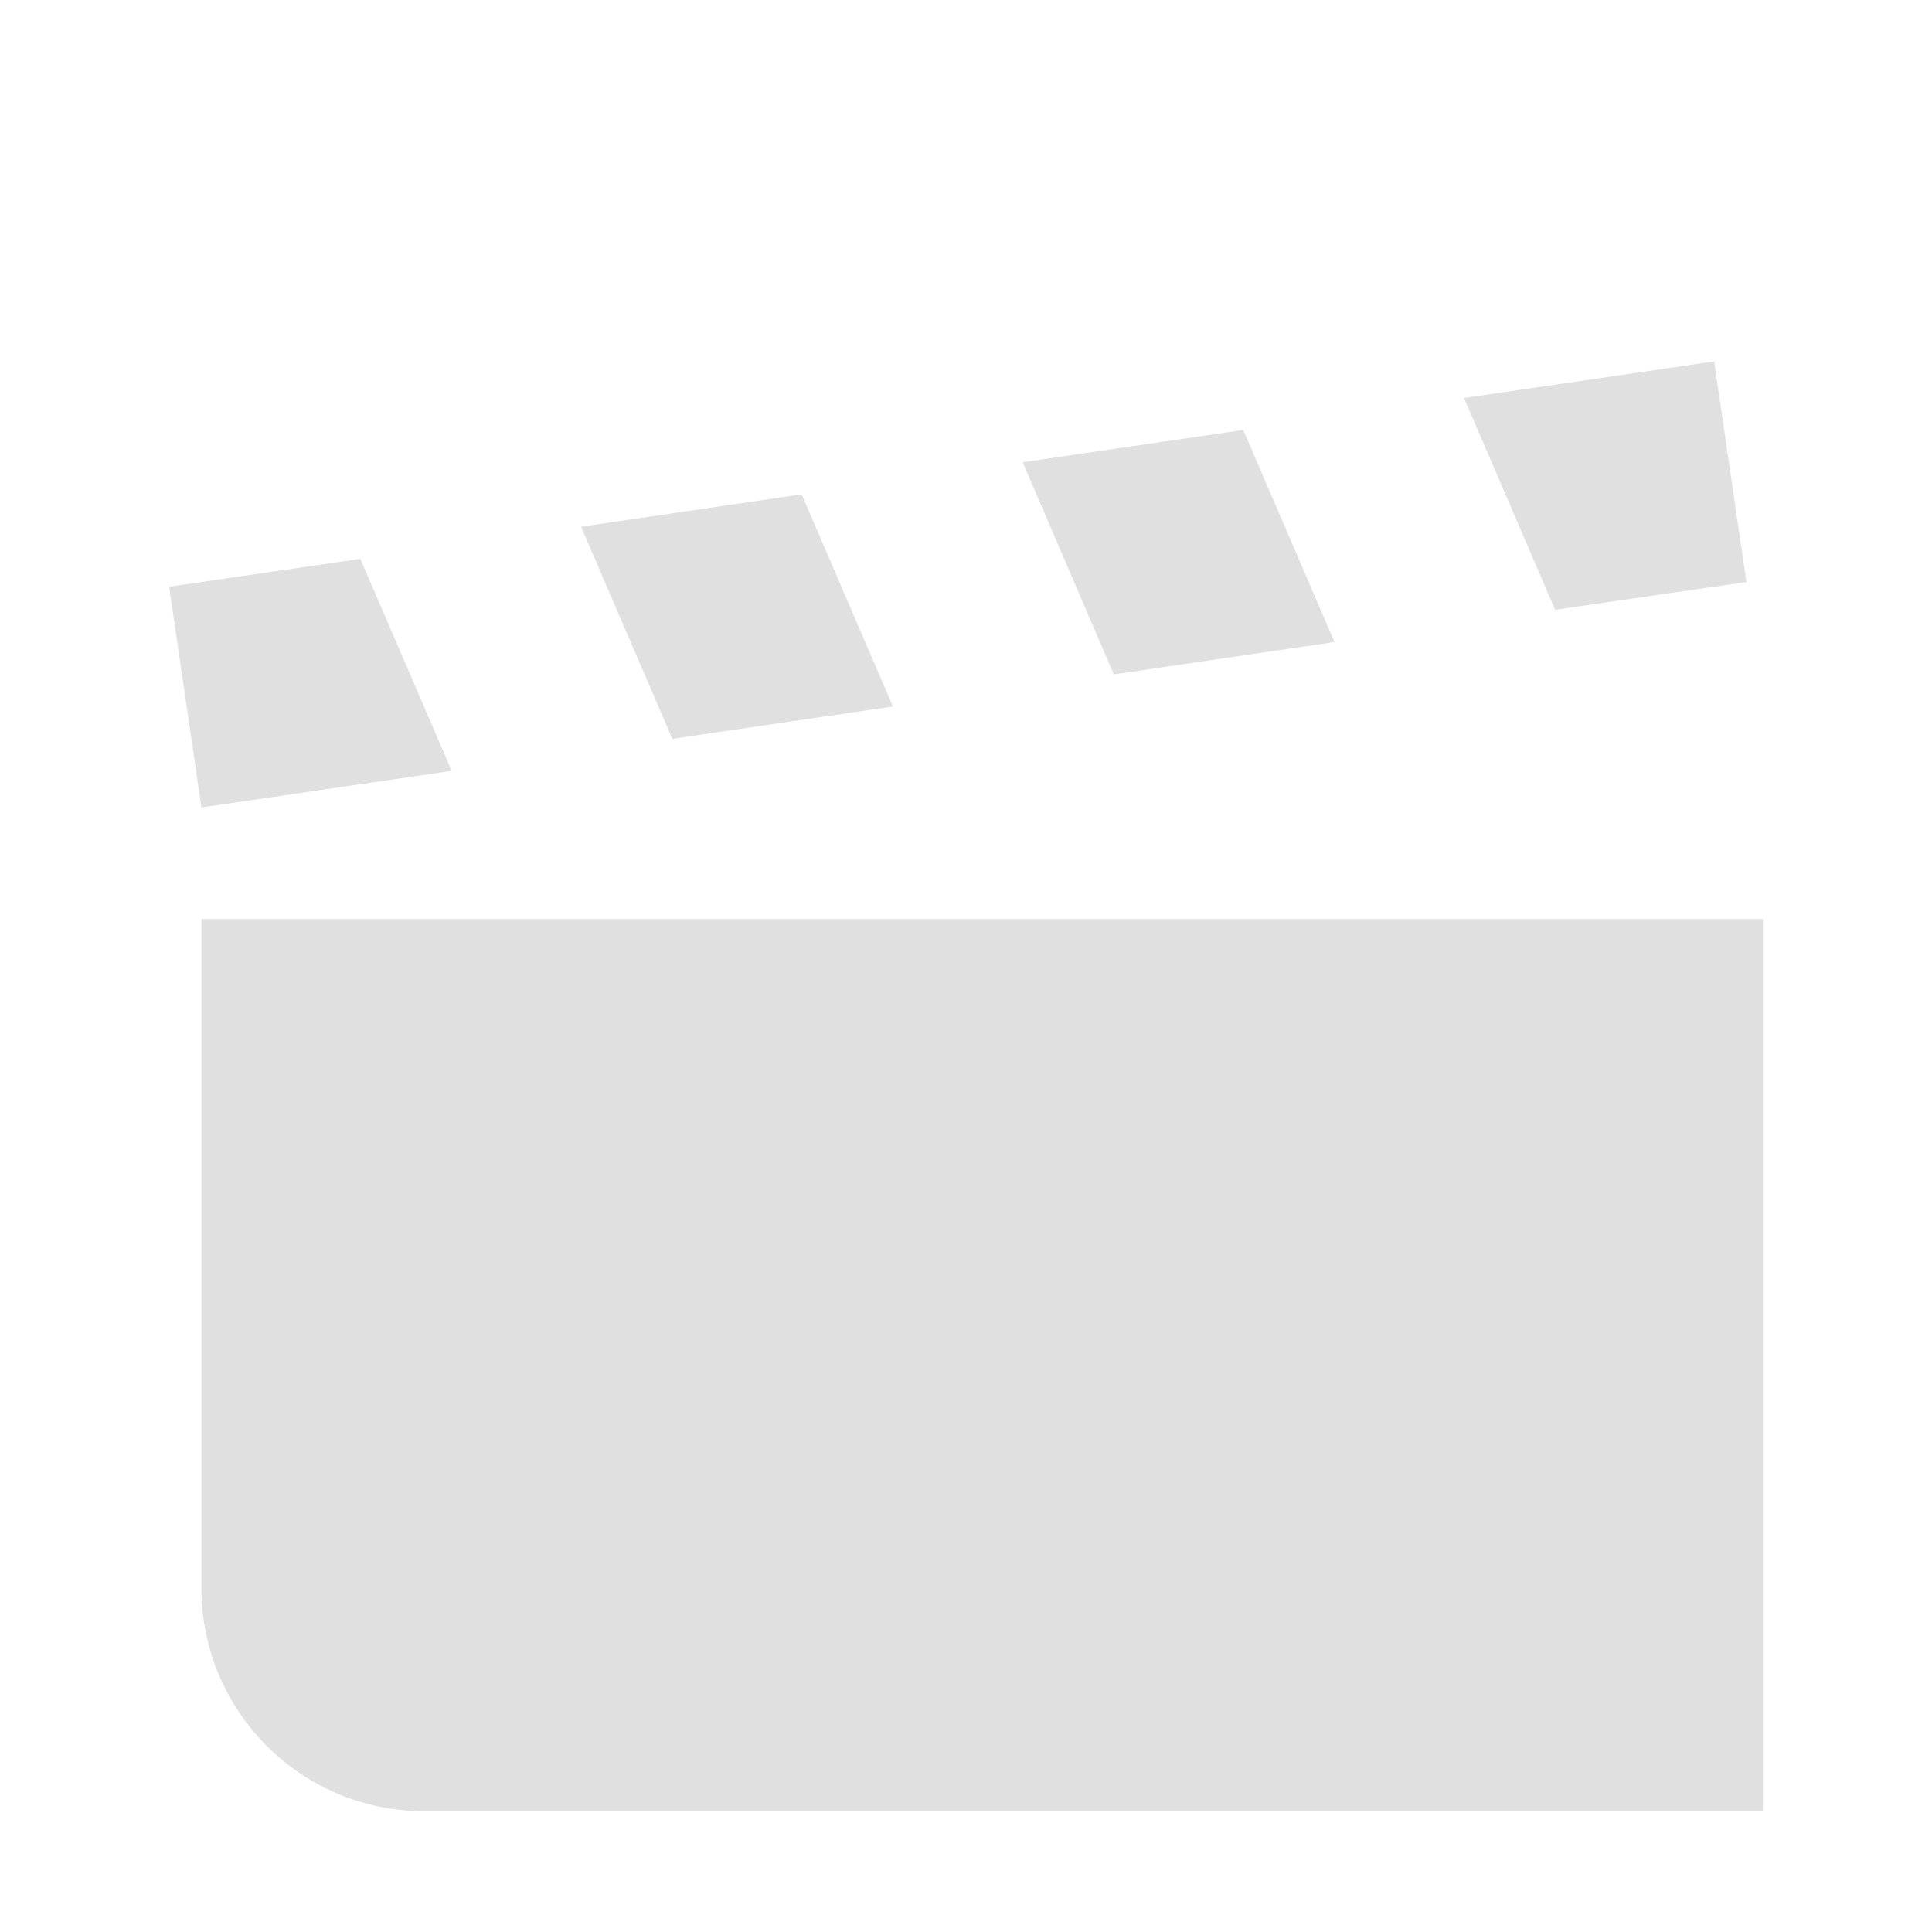
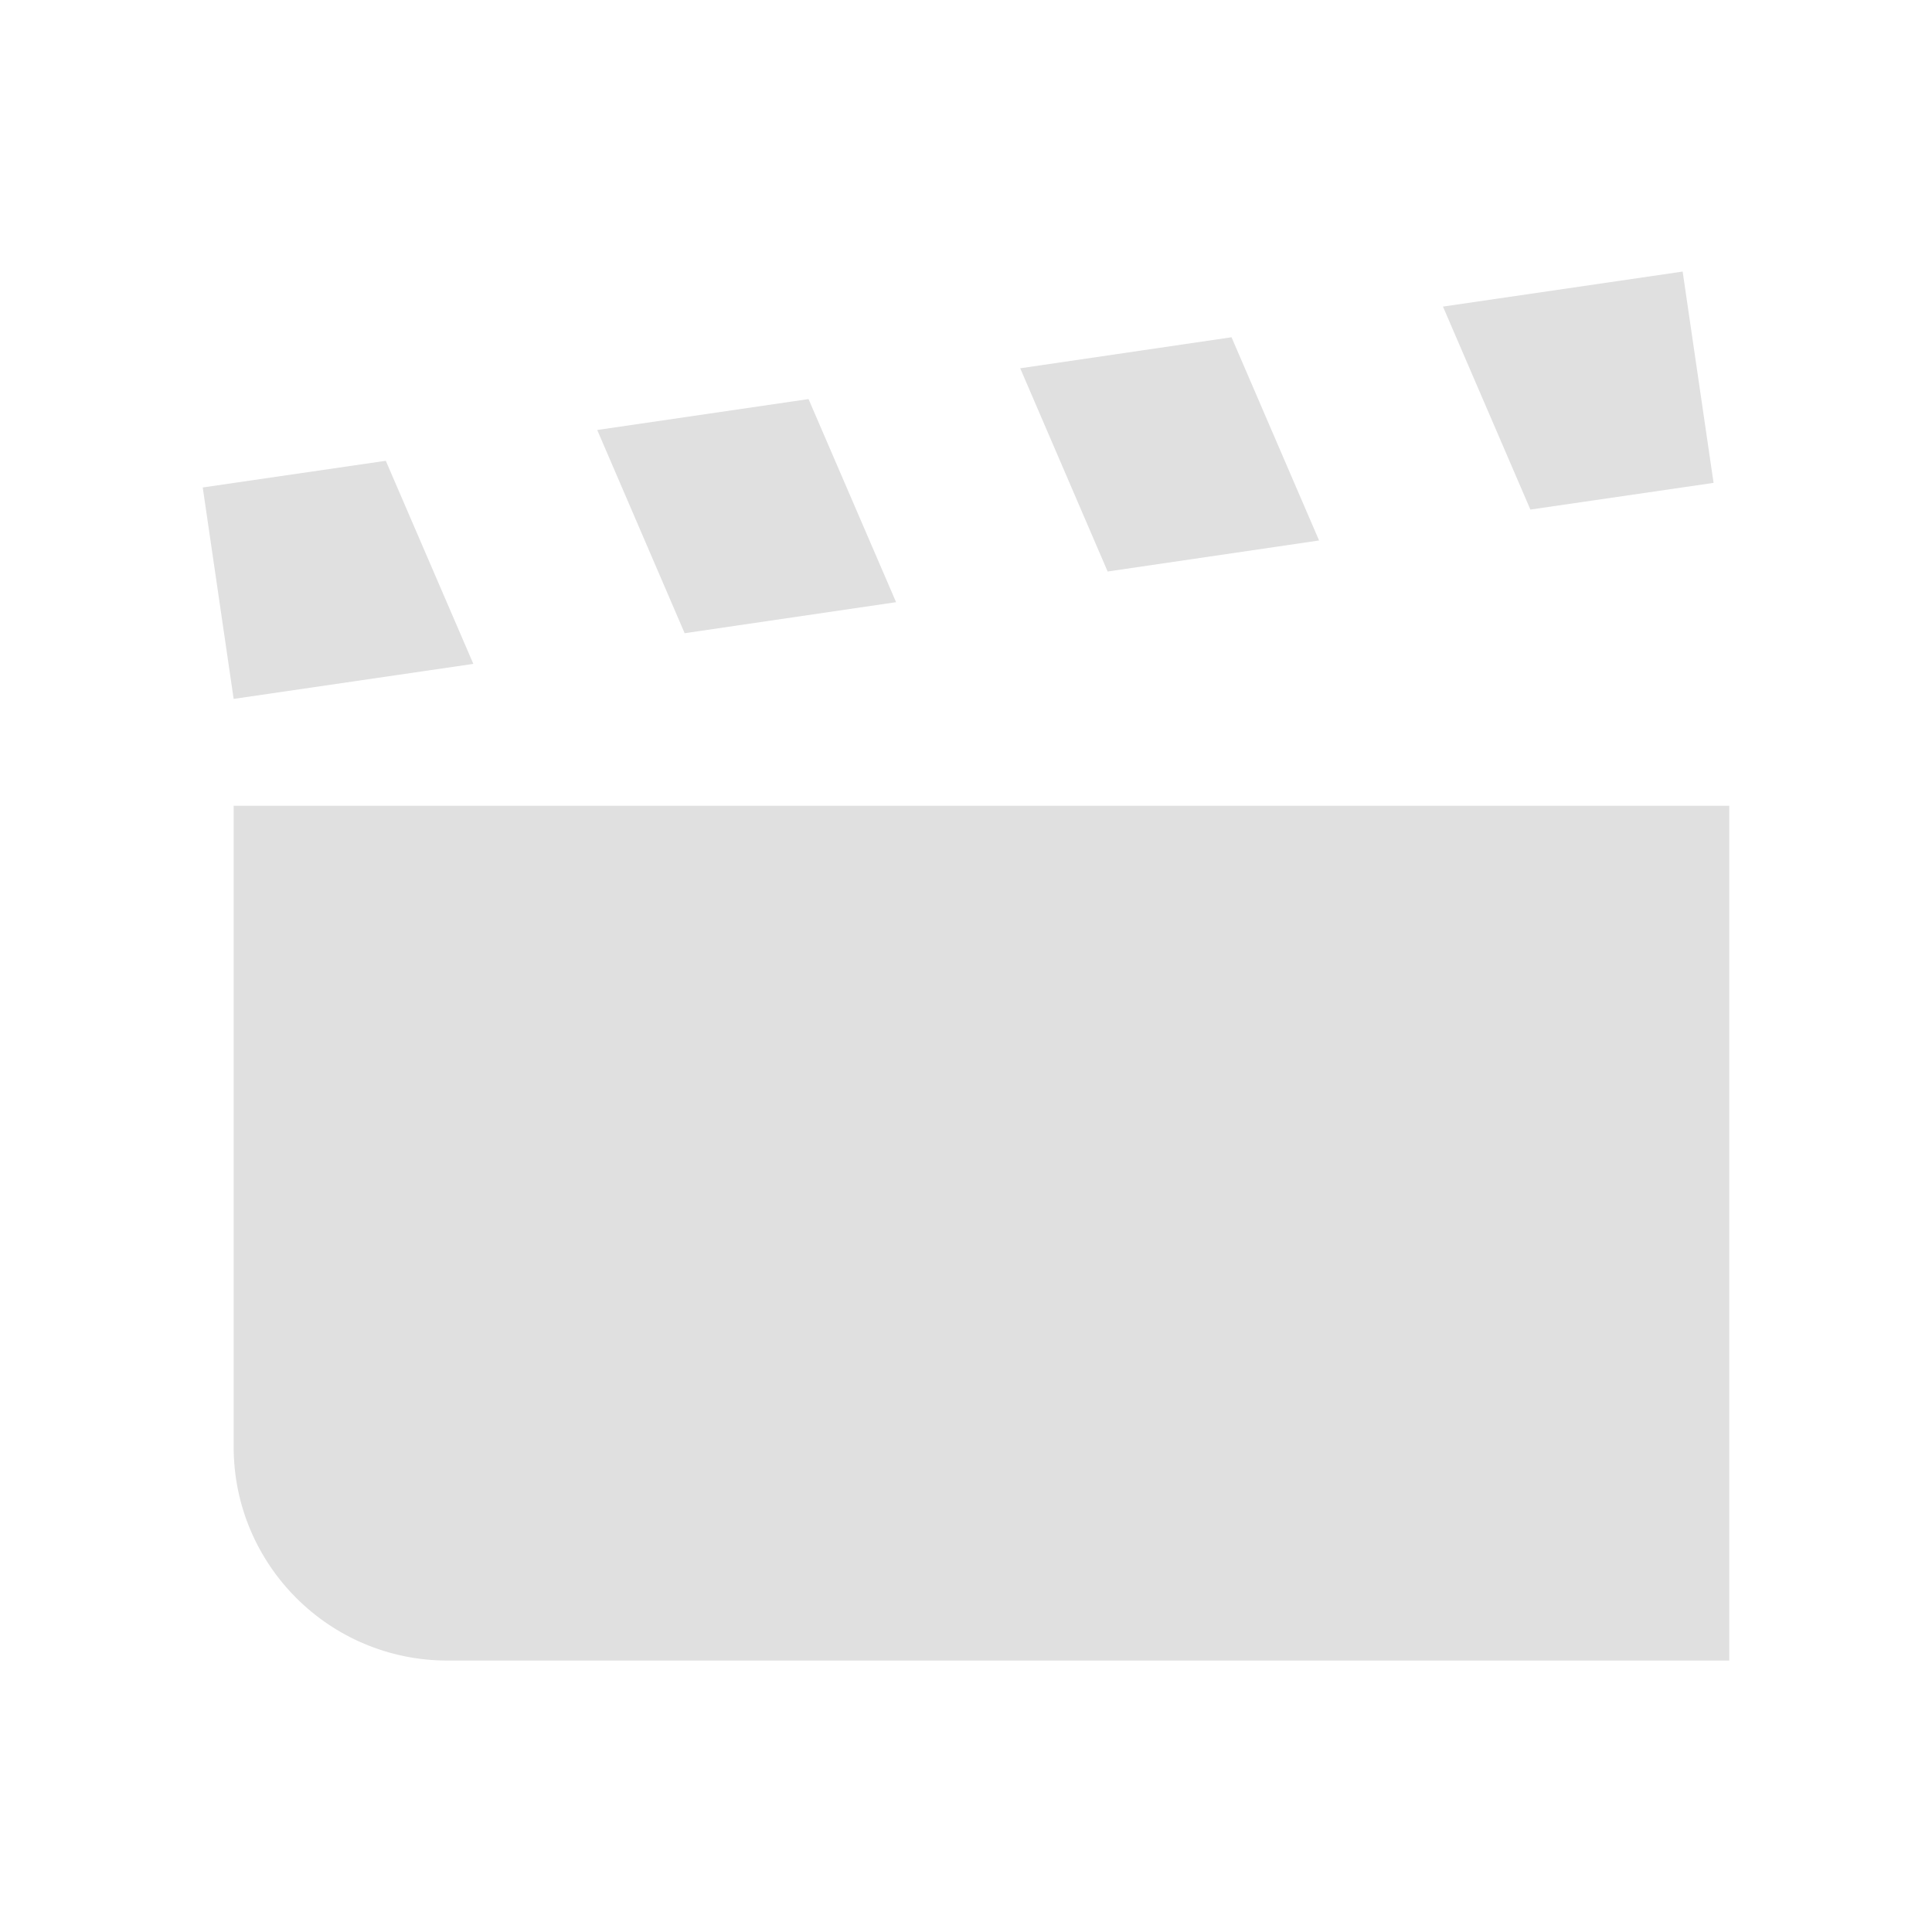
<svg xmlns="http://www.w3.org/2000/svg" width="16" height="16" version="1.1" id="svg1">
  <defs id="defs1" />
-   <path fill="#e0e0e0" d="M 14.196,2.993 12.124,3.296 12.879,5.05 14.463,4.82 Z M 10.296,3.561 8.469,3.828 9.224,5.585 11.052,5.317 Z M 6.639,4.094 4.812,4.362 5.568,6.119 7.395,5.851 Z M 2.984,4.628 1.401,4.859 1.668,6.687 3.741,6.384 Z M 1.668,7.611 V 13.153 A 1.847,1.847 0 0 0 3.515,15 H 14.599 V 7.611 Z" id="path1" style="stroke-width:0.924" />
+   <path fill="#e0e0e0" d="m 13.935,2.249 -1.985,0.29 0.724,1.681 1.517,-0.221 z M 10.199,2.793 8.449,3.05 9.173,4.733 10.924,4.476 Z M 6.696,3.305 4.946,3.561 5.67,5.244 7.421,4.987 Z M 3.195,3.816 1.679,4.037 1.935,5.788 3.92,5.498 Z M 1.935,6.673 v 5.309 a 1.77,1.77 0 0 0 1.77,1.77 H 14.321 V 6.673 Z" id="path1" style="stroke-width:0.885" />
</svg>
